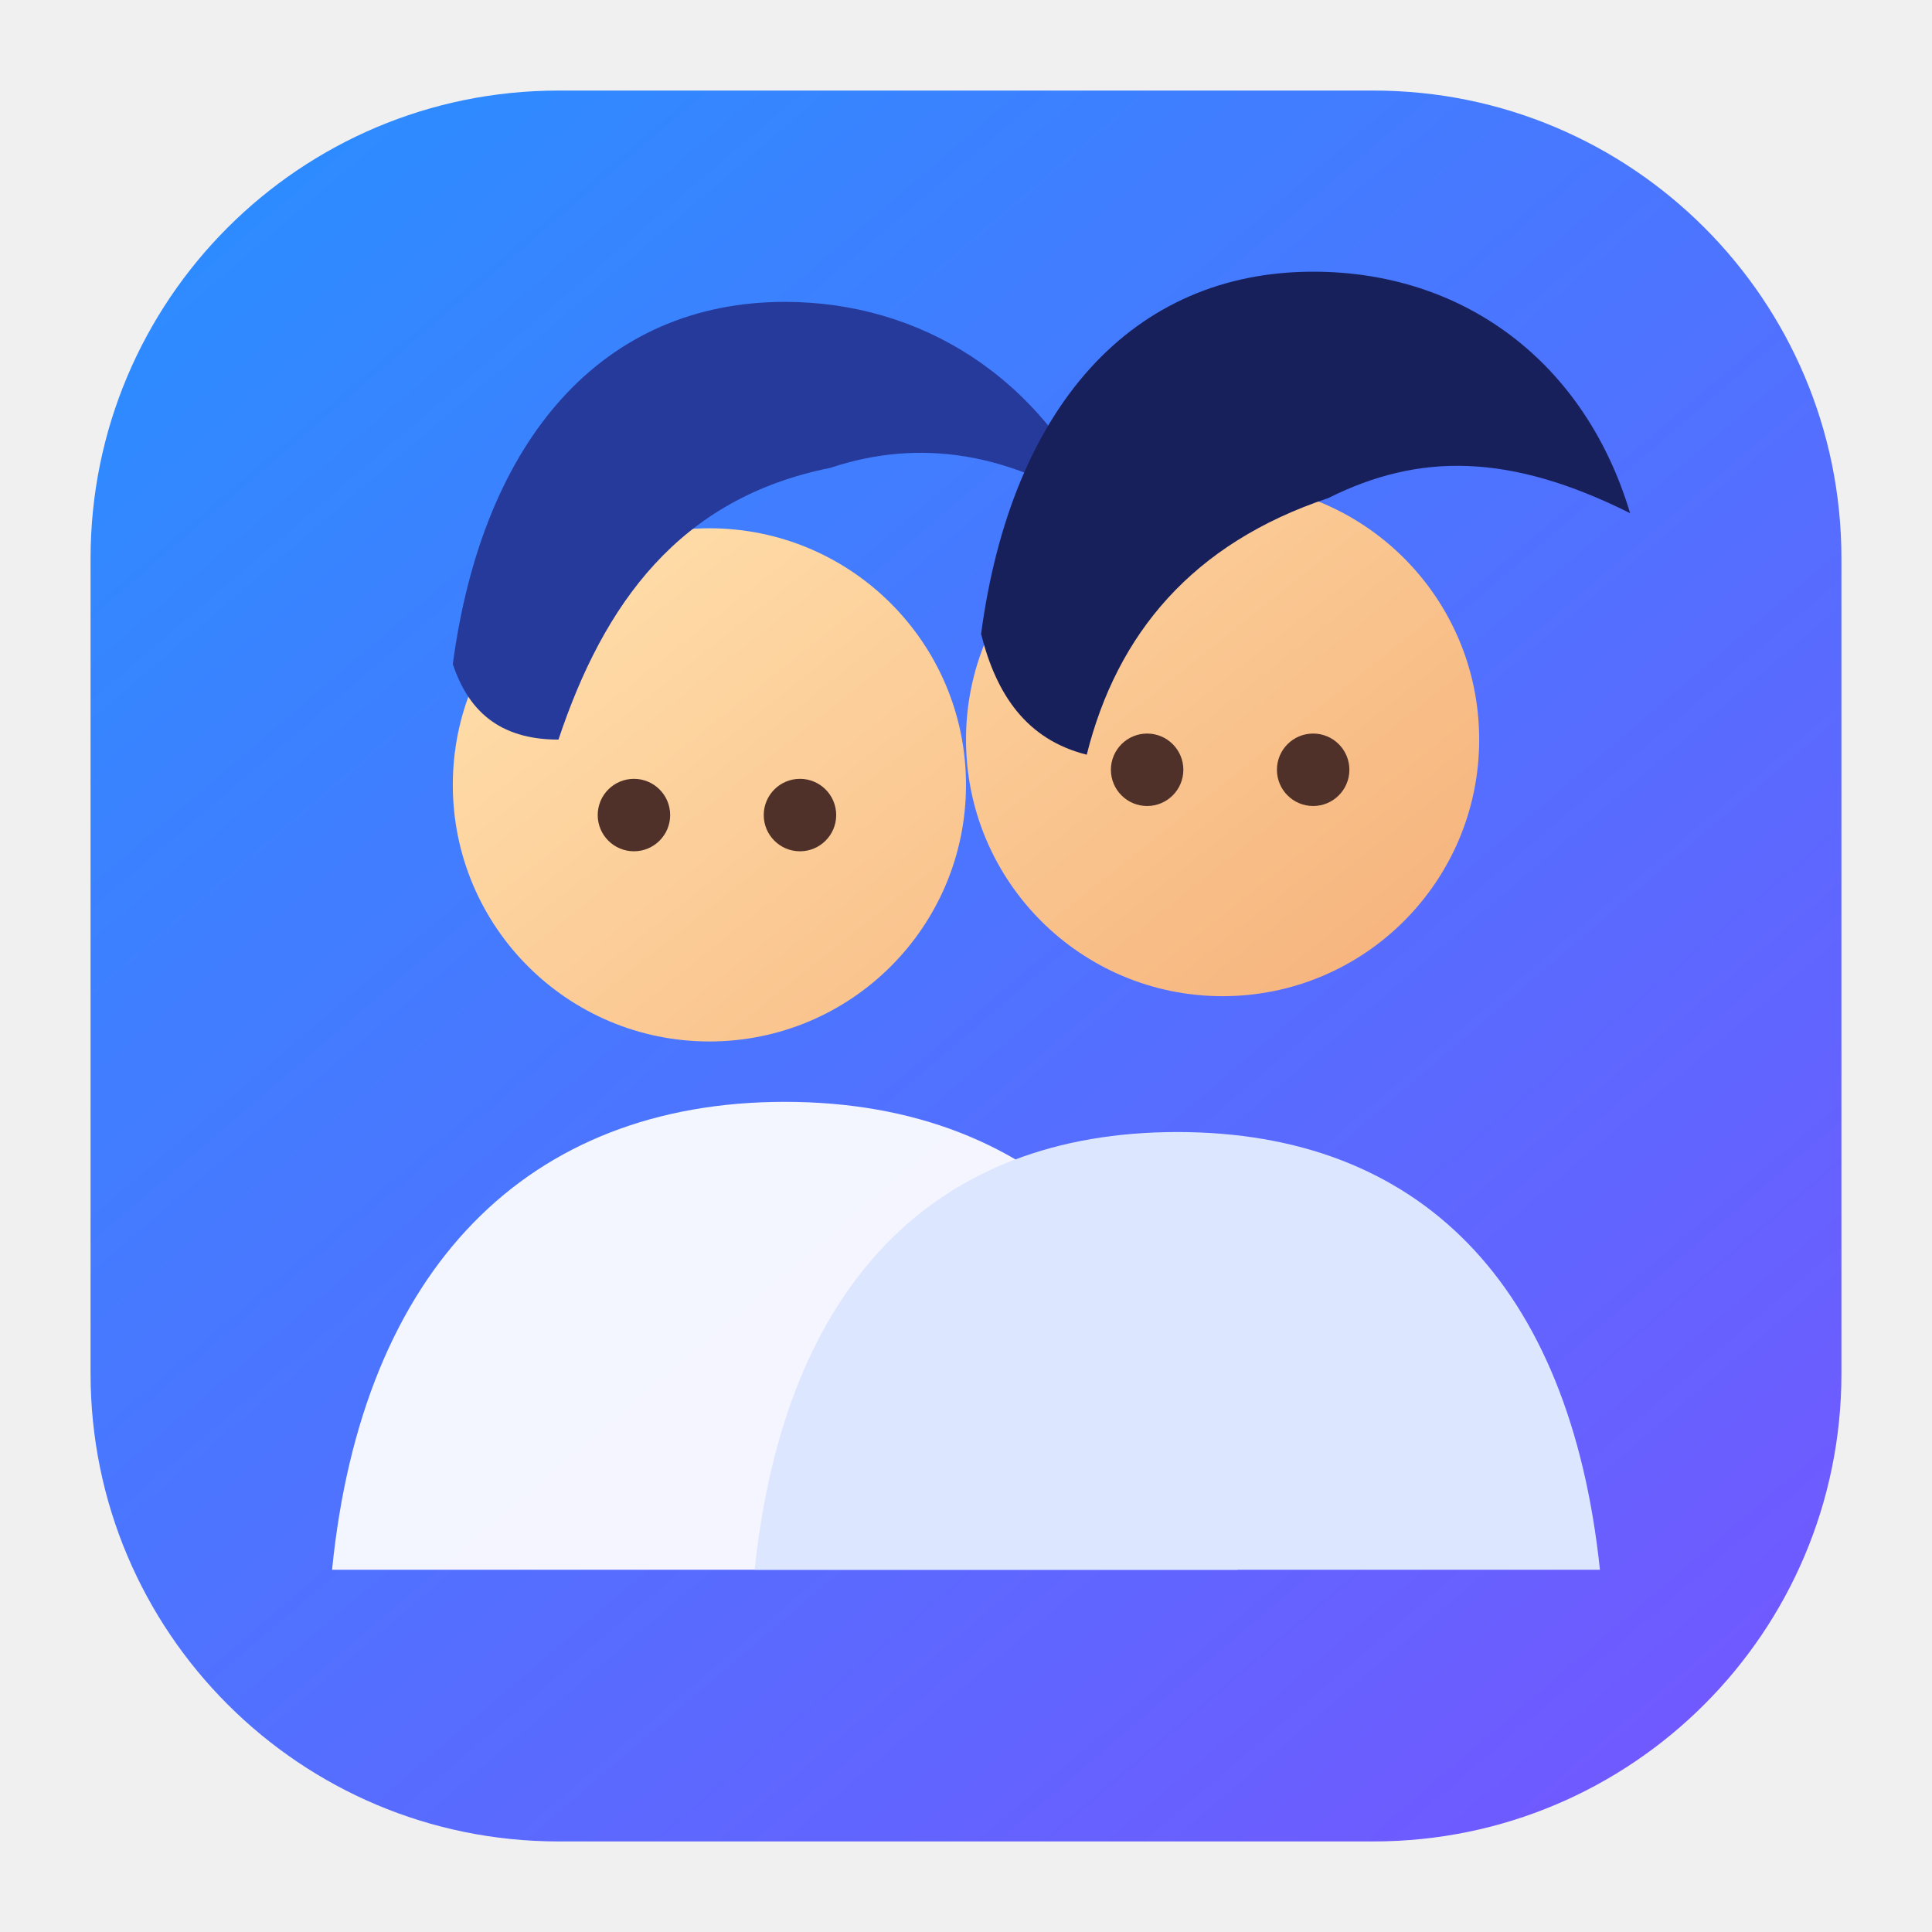
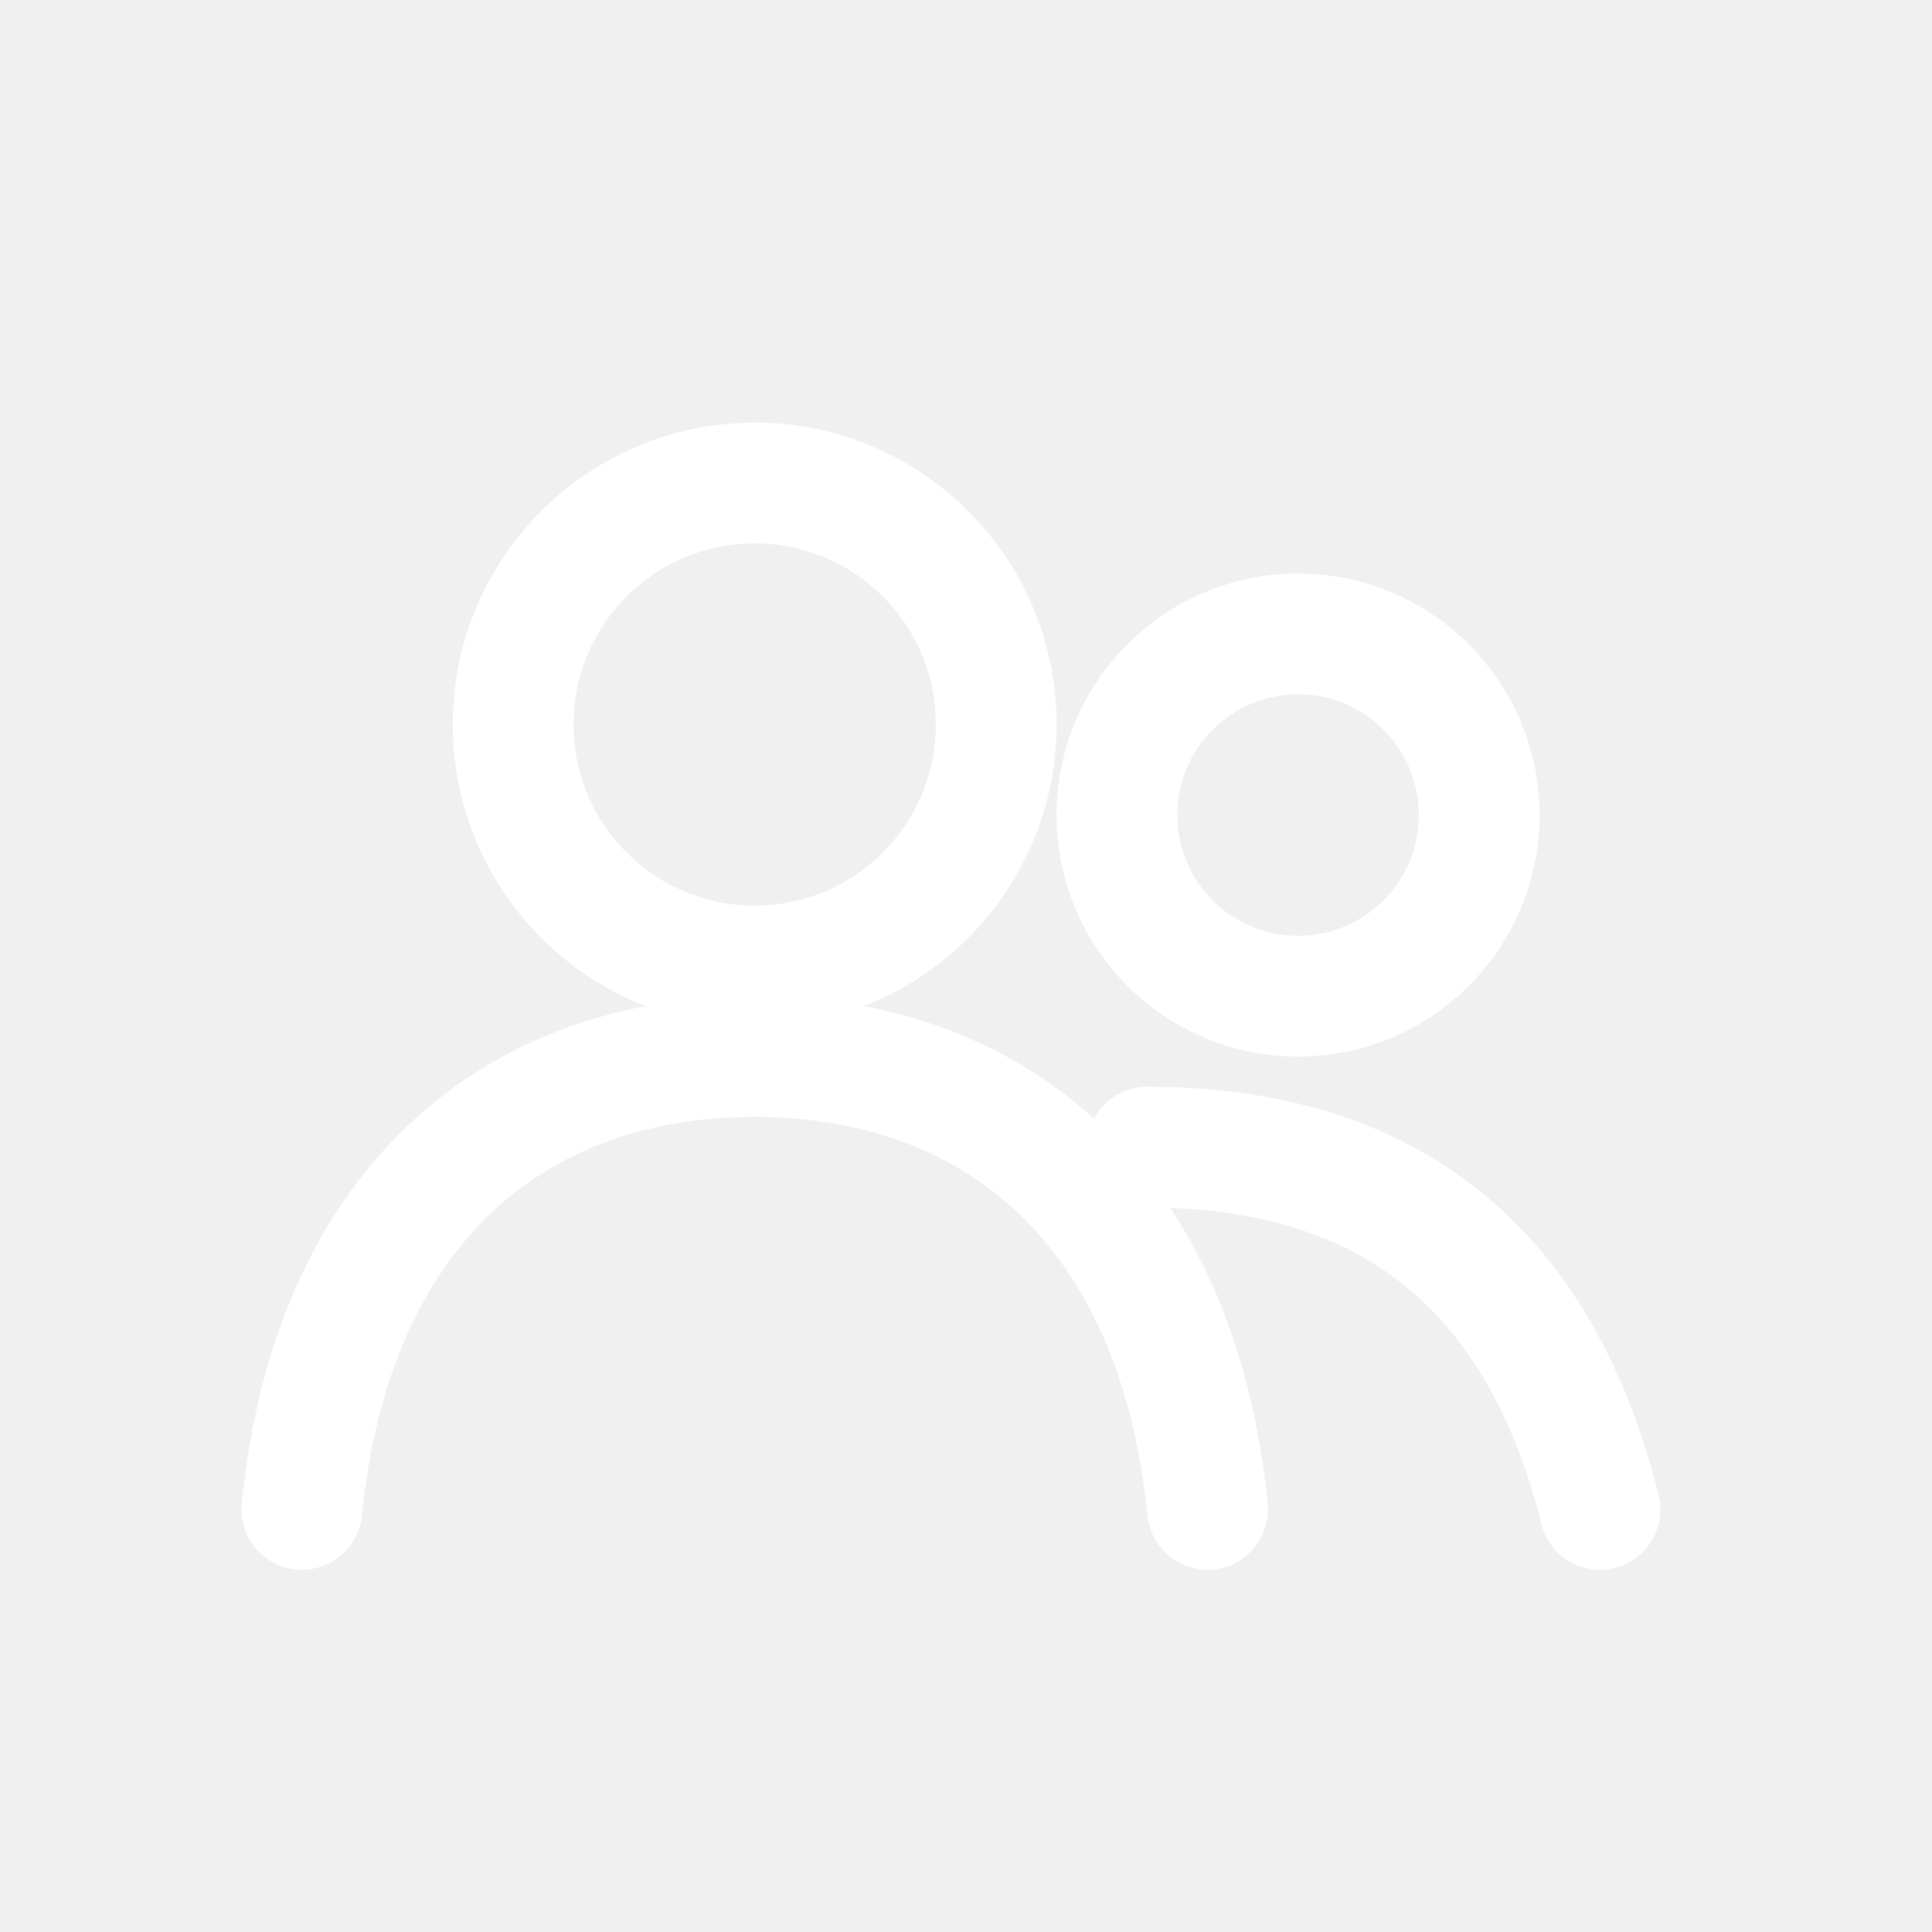
- <svg xmlns="http://www.w3.org/2000/svg" viewBox="0 0 128 128" role="img" aria-label="Amigos">
-   <defs>
-     <linearGradient id="friends-bg" x1="18" y1="10" x2="112" y2="120" gradientUnits="userSpaceOnUse">
-       <stop stop-color="#2d8cff" />
-       <stop offset="1" stop-color="#7258ff" />
-     </linearGradient>
-     <linearGradient id="friends-skin" x1="42" y1="34" x2="89" y2="93" gradientUnits="userSpaceOnUse">
-       <stop stop-color="#ffdda9" />
-       <stop offset="1" stop-color="#f3a56d" />
-     </linearGradient>
-   </defs>
-   <rect x="6" y="6" width="116" height="116" rx="31" fill="url(#friends-bg)" />
-   <circle cx="47" cy="52" r="17" fill="url(#friends-skin)" />
-   <circle cx="81" cy="49" r="17" fill="url(#friends-skin)" />
-   <path d="M22 104c2-20 13-31 30-31s28 11 30 31H22Z" fill="#fff" fill-opacity=".93" />
-   <path d="M50 104c2-19 12-29 28-29 16 0 26 10 28 29H50Z" fill="#dce6ff" />
-   <path d="M30 44c2-15 10-24 22-24 9 0 17 5 21 14-6-4-12-5-18-3-10 2-15 9-18 18-4 0-6-2-7-5Z" fill="#263a9b" />
-   <path d="M65 42c2-15 10-24 22-24 10 0 18 6 21 16-8-4-14-4-20-1-9 3-14 9-16 17-4-1-6-4-7-8Z" fill="#18205c" />
-   <circle cx="42" cy="54" r="2.4" fill="#503129" />
-   <circle cx="53" cy="54" r="2.4" fill="#503129" />
-   <circle cx="76" cy="51" r="2.4" fill="#503129" />
-   <circle cx="87" cy="51" r="2.4" fill="#503129" />
+ <svg xmlns="http://www.w3.org/2000/svg" viewBox="0 0 64 64" fill="none" stroke="#fff" stroke-width="4" stroke-linecap="round" stroke-linejoin="round">
+   <circle cx="25" cy="24" r="8" />
+   <circle cx="43" cy="27" r="6" />
+   <path d="M10 50c1-10 7-15 15-15s14 5 15 15" />
+   <path d="M38 38c8 0 13 4 15 12" />
</svg>
